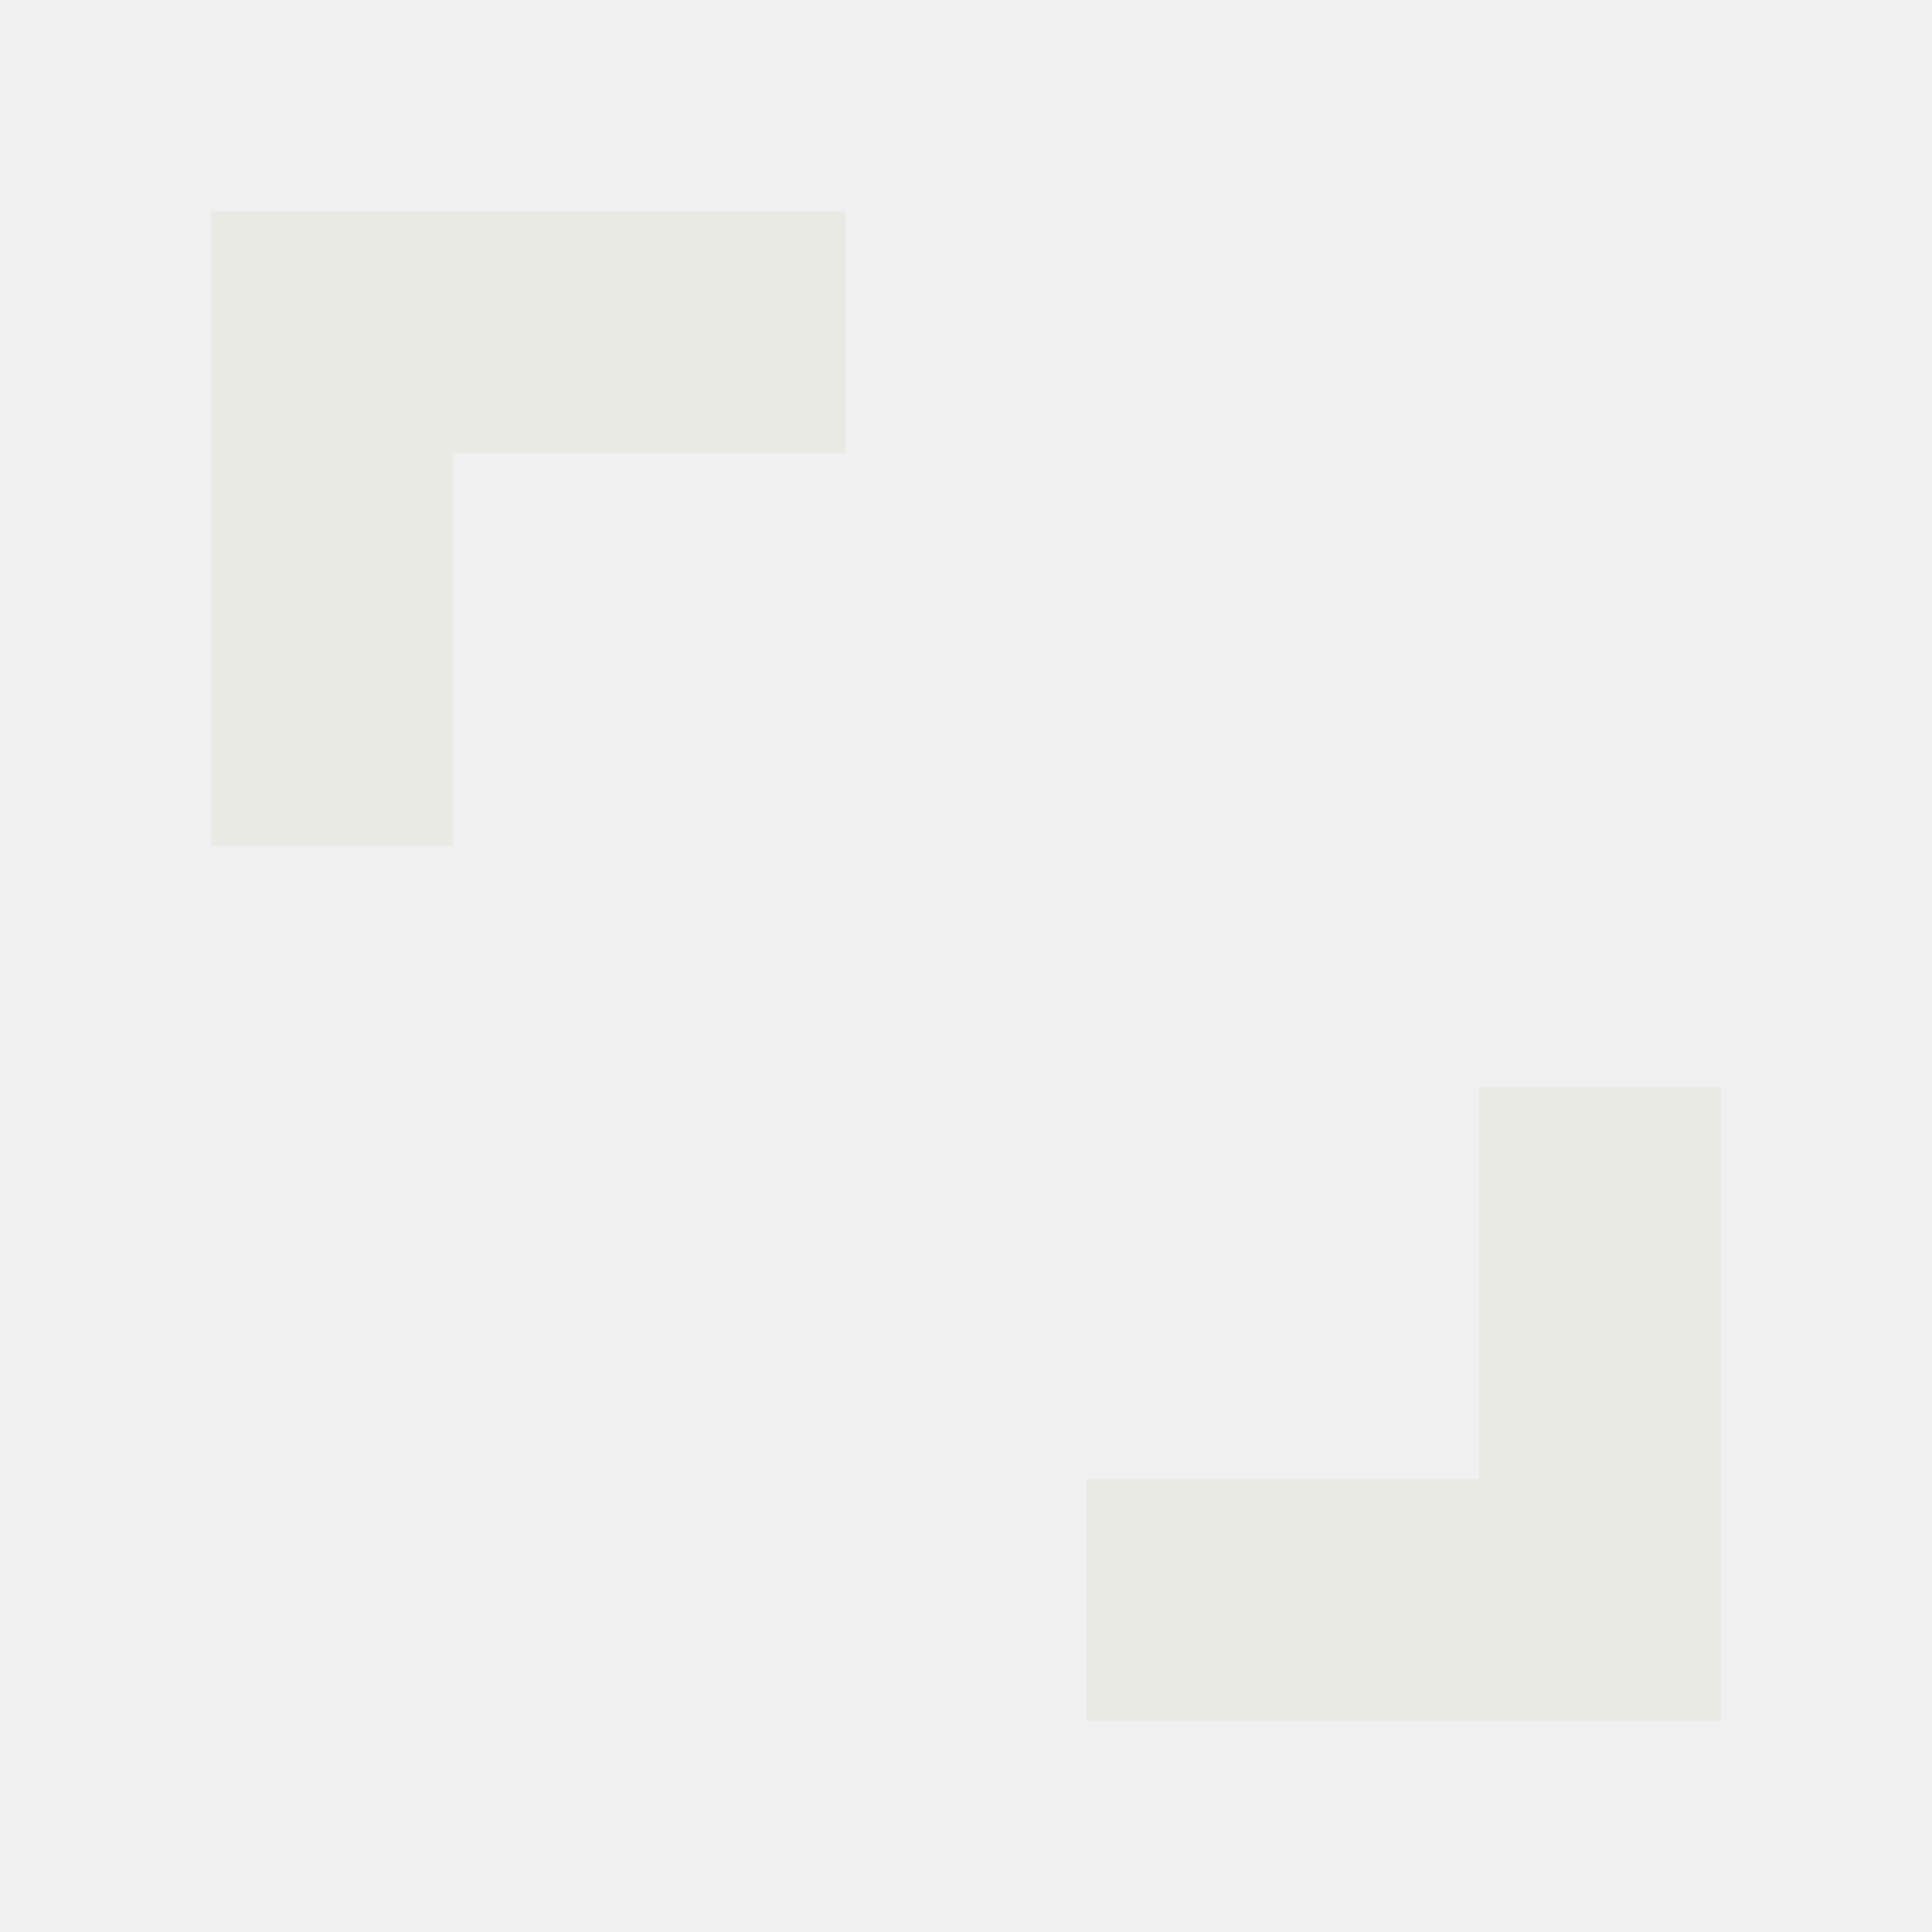
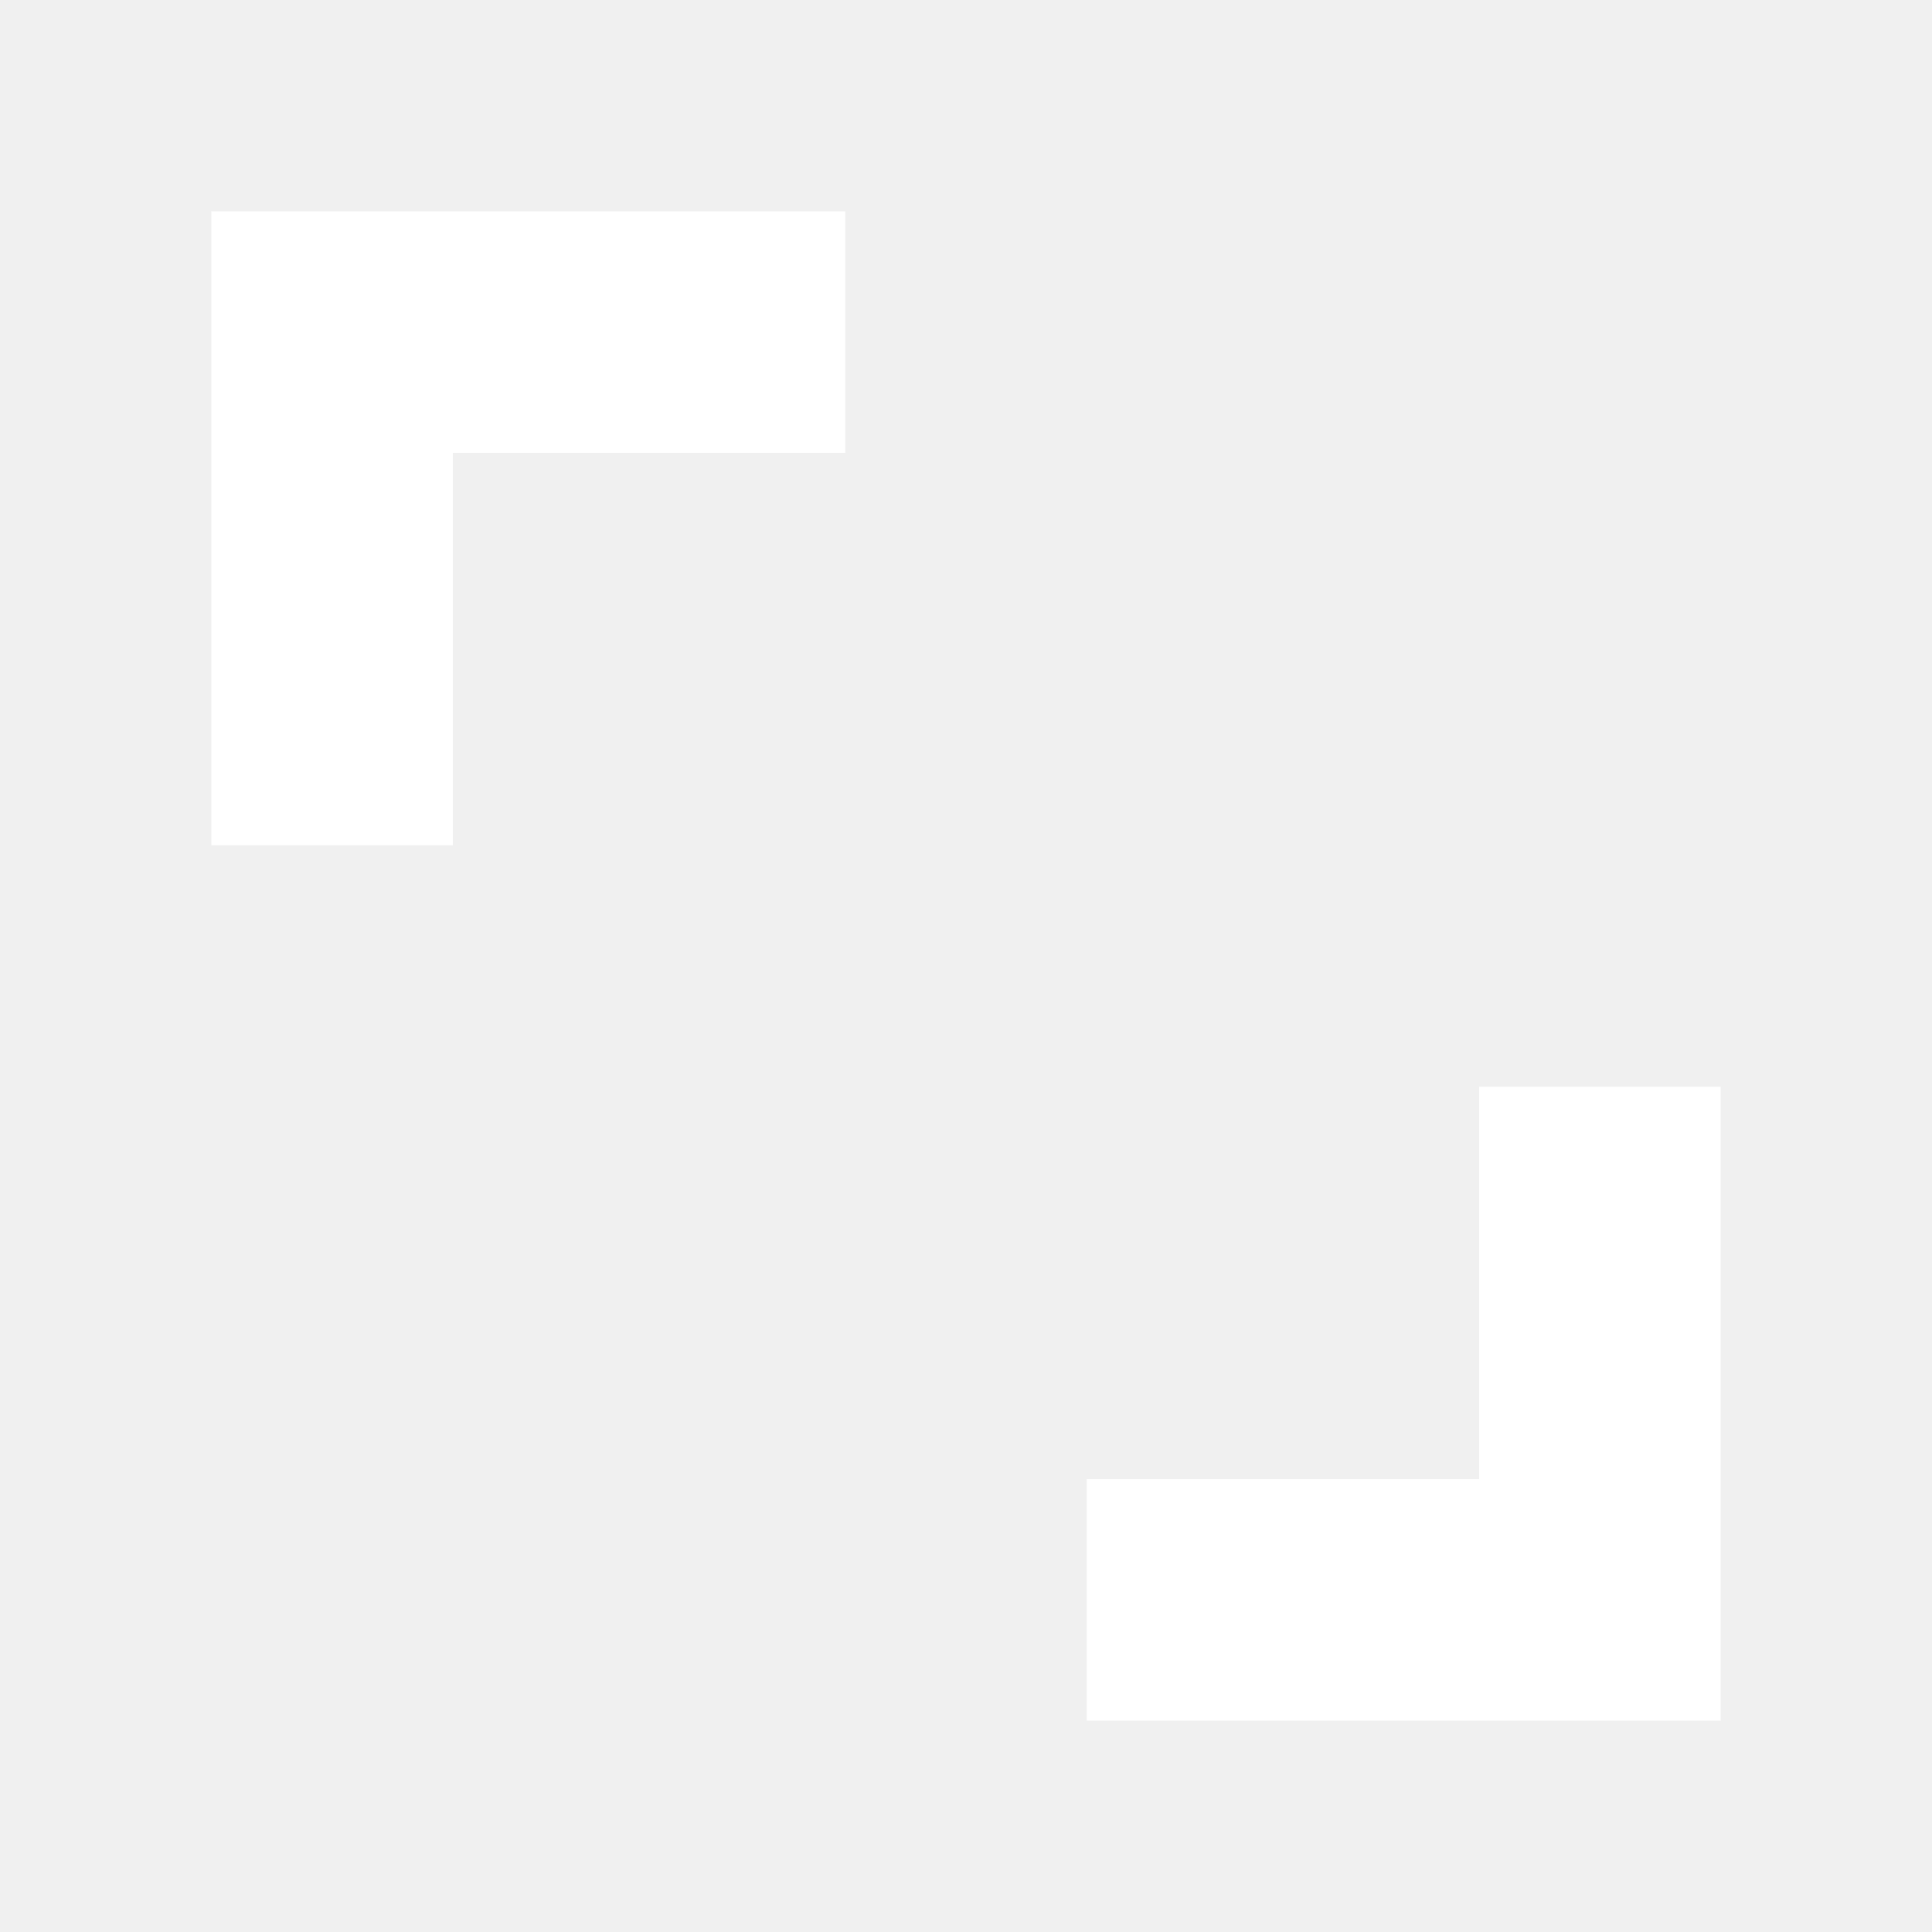
<svg xmlns="http://www.w3.org/2000/svg" width="1024" height="1024" viewBox="0 0 64 64" role="img" aria-label="Trace Commons">
-   <path d="M11 28V11h17" fill="none" stroke="#E8EAE3" stroke-width="8" />
-   <path d="M53 36v17H36" fill="none" stroke="#E8EAE3" stroke-width="8" />
+   <path d="M11 28V11h17" fill="none" stroke="#FFFFFF" stroke-width="8" />
+   <path d="M53 36v17H36" fill="none" stroke="#FFFFFF" stroke-width="8" />
</svg>
